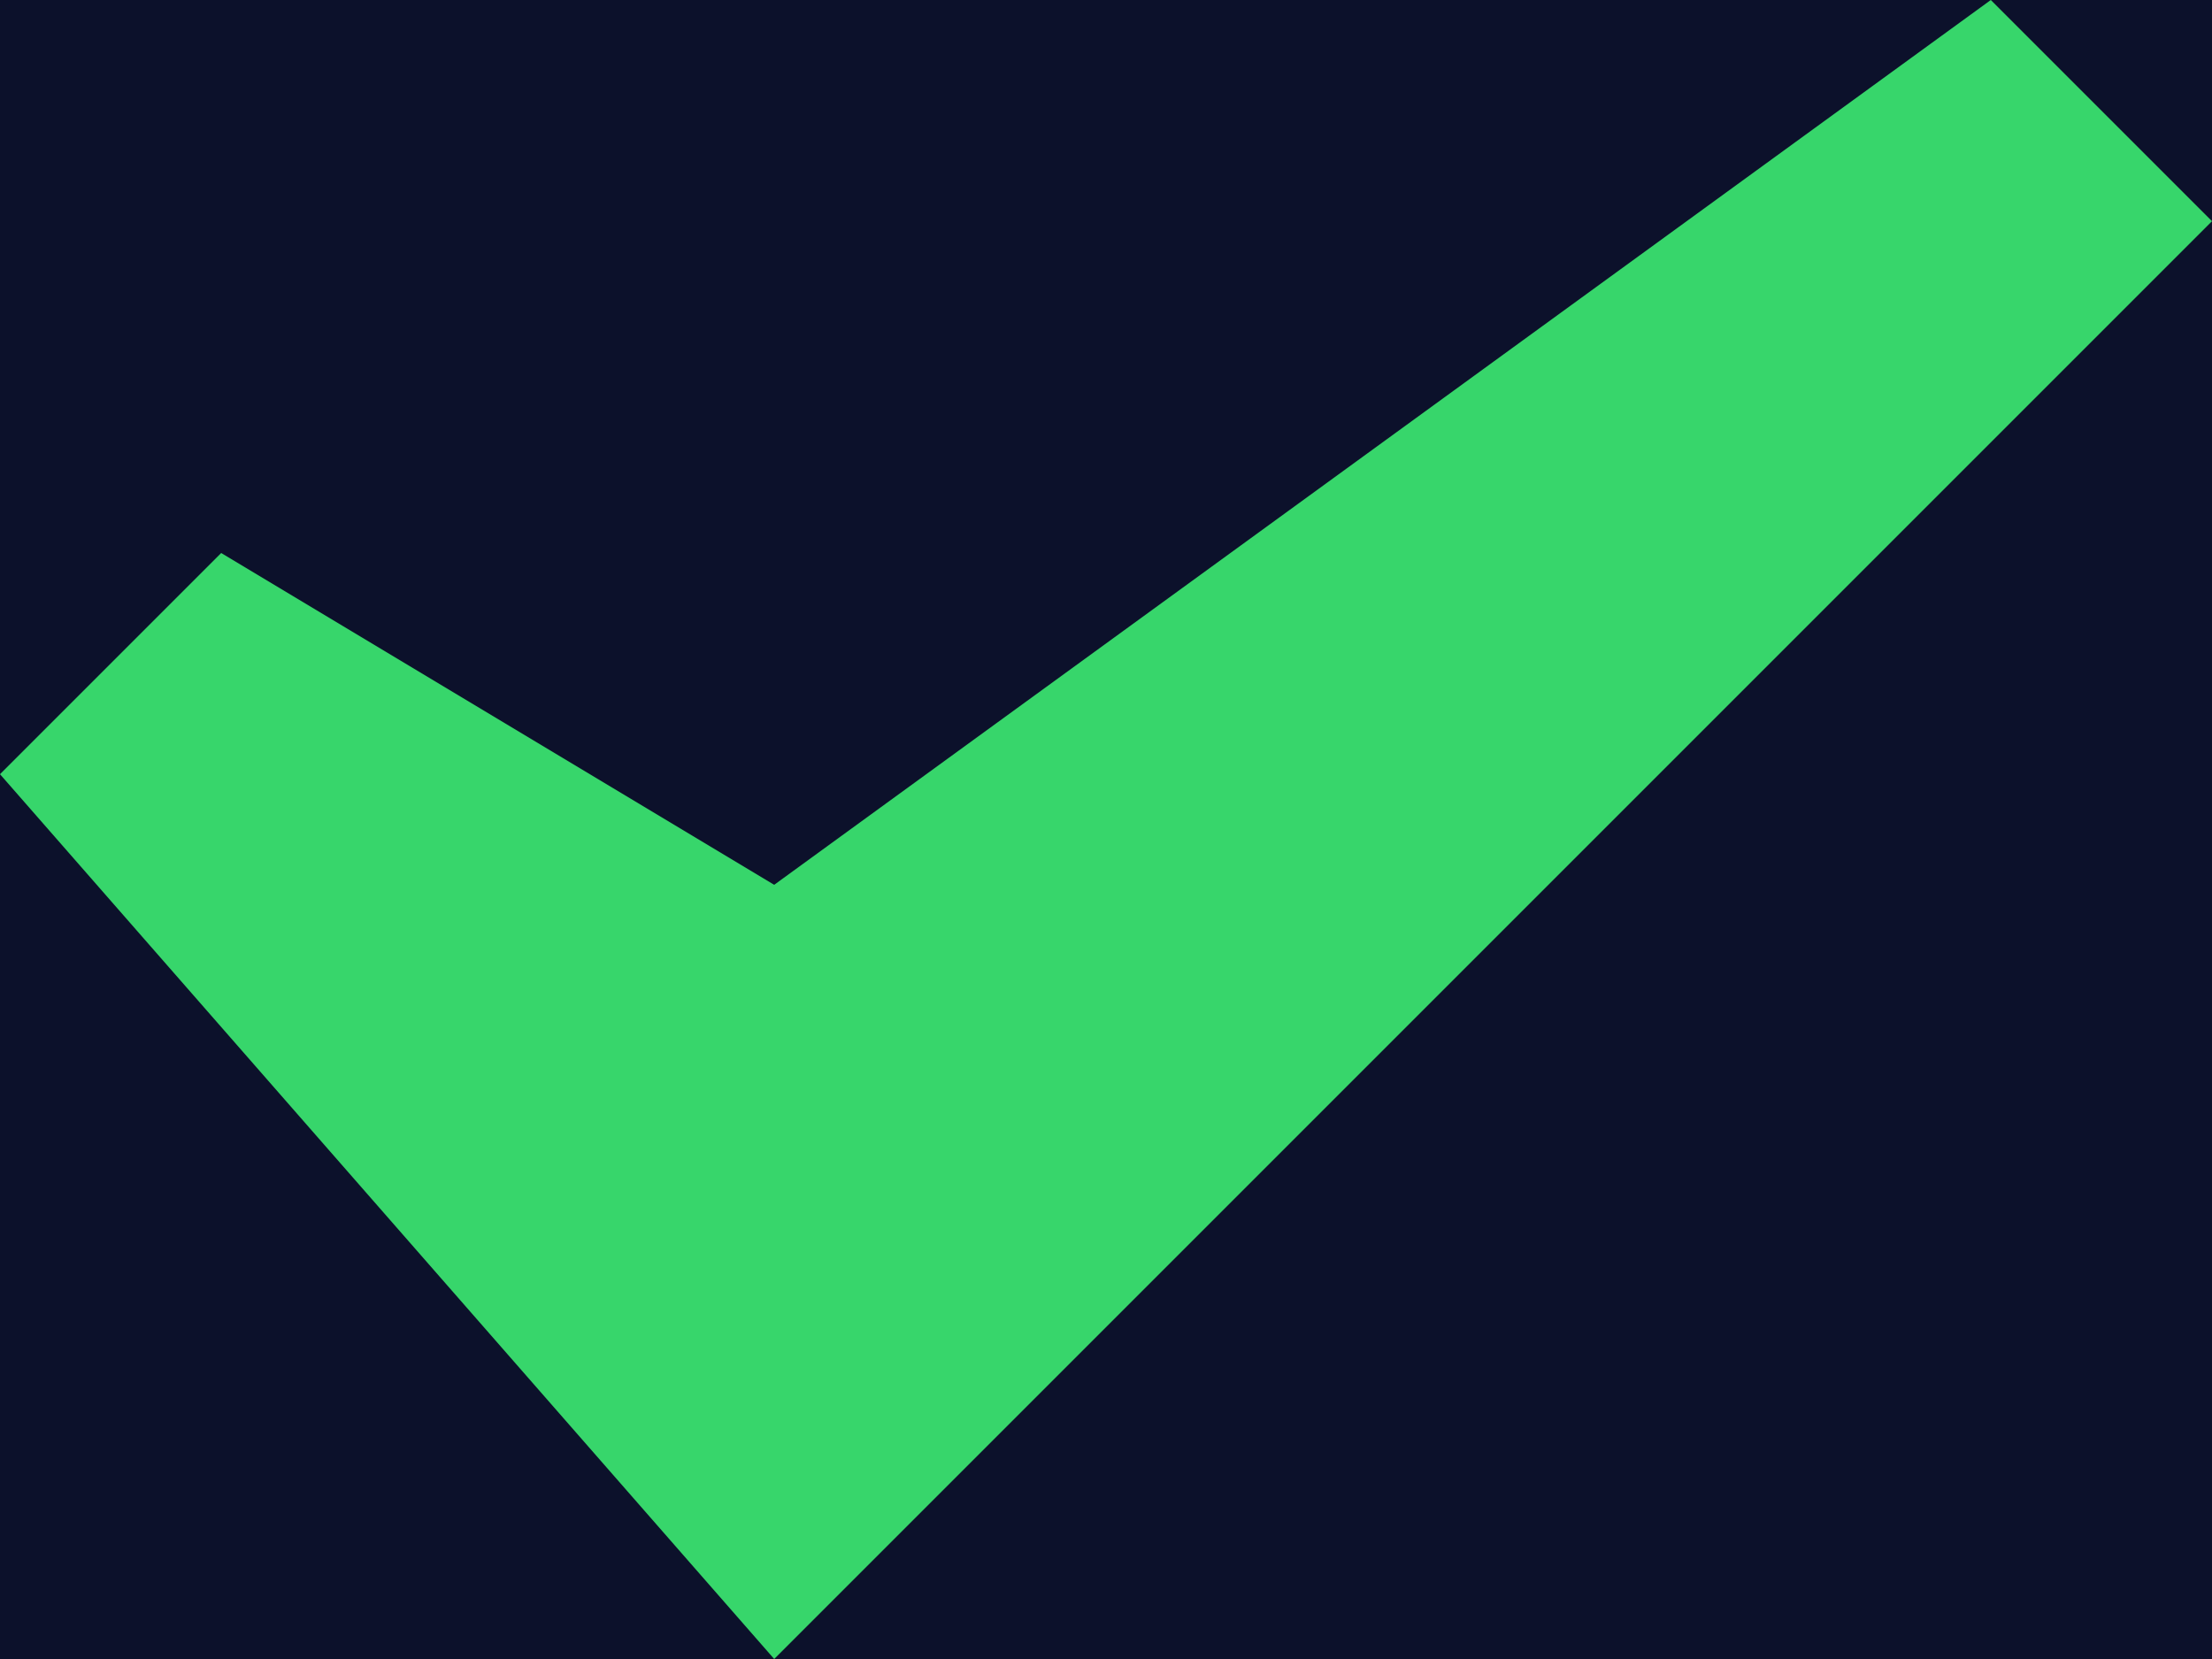
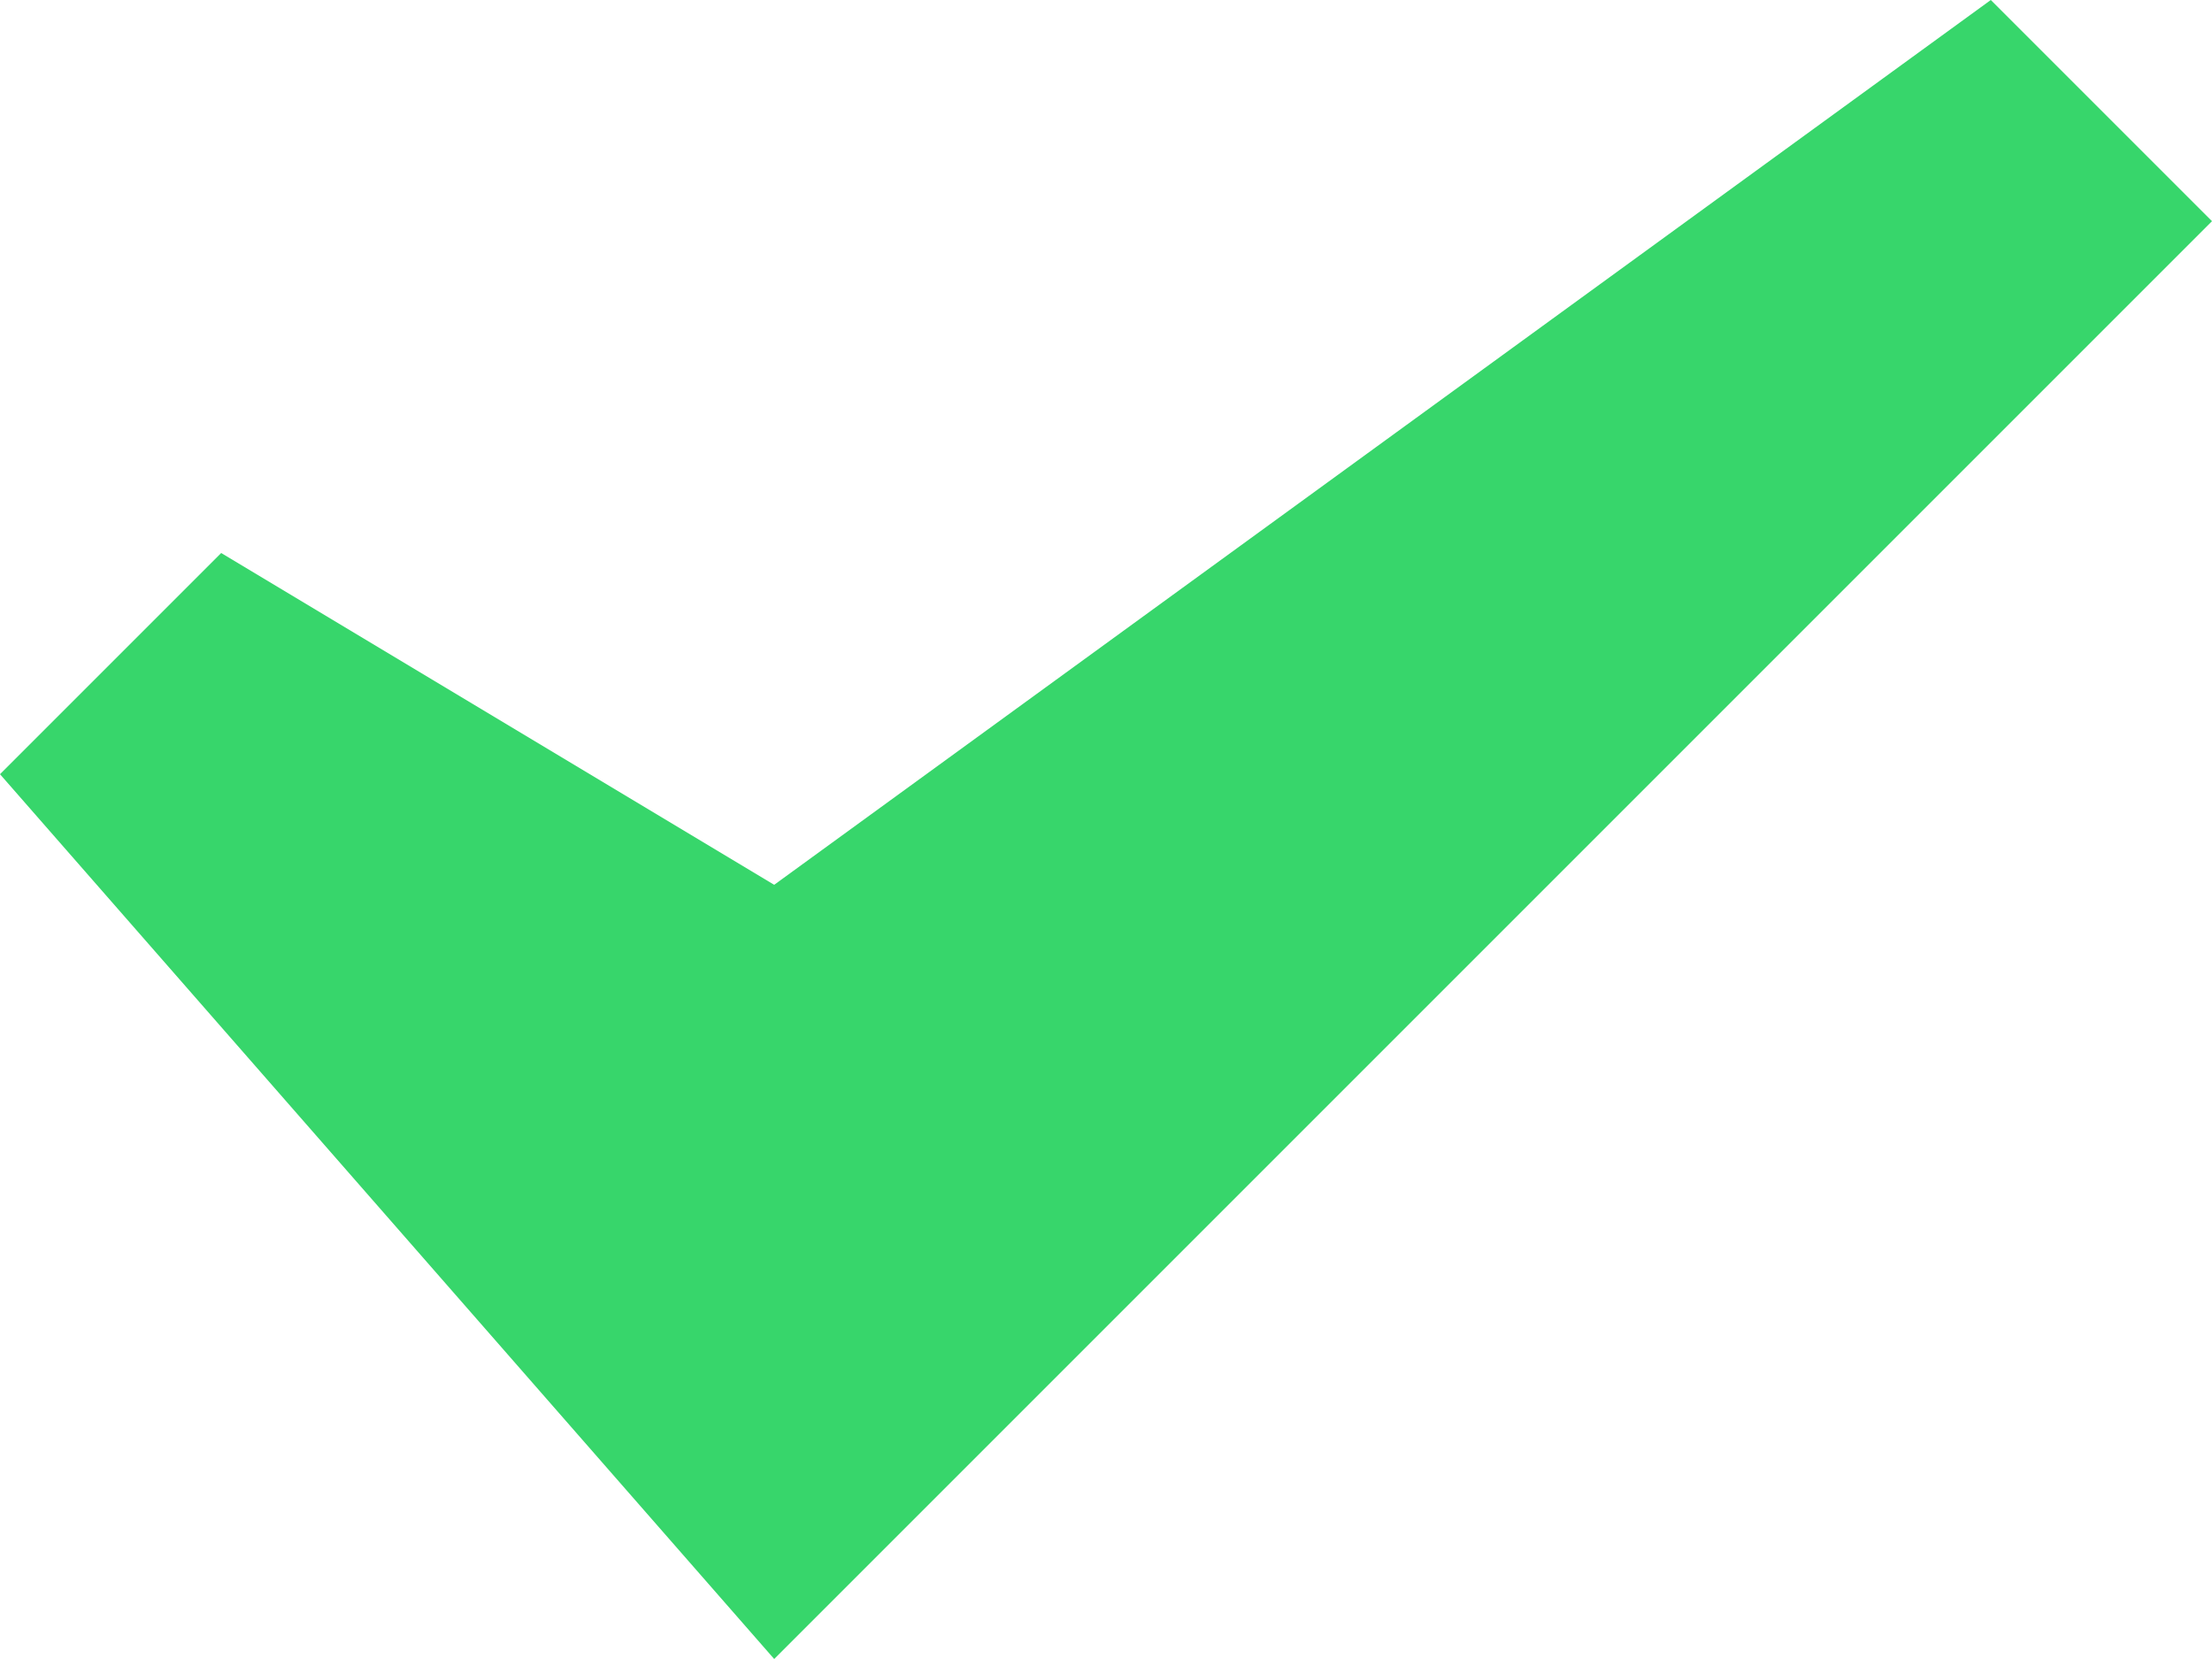
- <svg xmlns="http://www.w3.org/2000/svg" width="16px" height="12px" viewBox="0 0 16 12" version="1.1">
-   <g id="🖥-Desktop" stroke="none" stroke-width="1" fill="none" fill-rule="evenodd">
-     <g id="Dashboard----Morph-Dropdown" transform="translate(-311, -334)">
-       <rect fill="#0C112B" x="0" y="0" width="1500" height="1415" />
-       <g id="Recipient-Dropdown" transform="translate(290, 310)" fill="#37D66B">
-         <g id="Status" transform="translate(21, 20)">
-           <g id="Icon/16px-" transform="translate(0, 2)">
-             <g id="⚙️/Tick/Green">
-               <g id="o-check" transform="translate(0, 2)">
-                 <polygon id="Path" fill-rule="nonzero" points="5.6 6.4 1.6 4 0 5.6 5.6 12 16 1.6 14.4 0" />
-               </g>
-             </g>
-           </g>
-         </g>
+ <svg xmlns="http://www.w3.org/2000/svg" width="16" height="12" viewBox="0 0 16 12">
+   <g id="Icon_16px_" data-name="Icon/16px " transform="translate(0 -2)">
+     <g id="Icon">
+       <g id="o-check" transform="translate(0 2)">
+         <path id="Path" d="M5.6,6.4,1.6,4,0,5.6,5.6,12,16,1.6,14.4,0Z" fill="#37d66b" />
      </g>
    </g>
  </g>
</svg>
